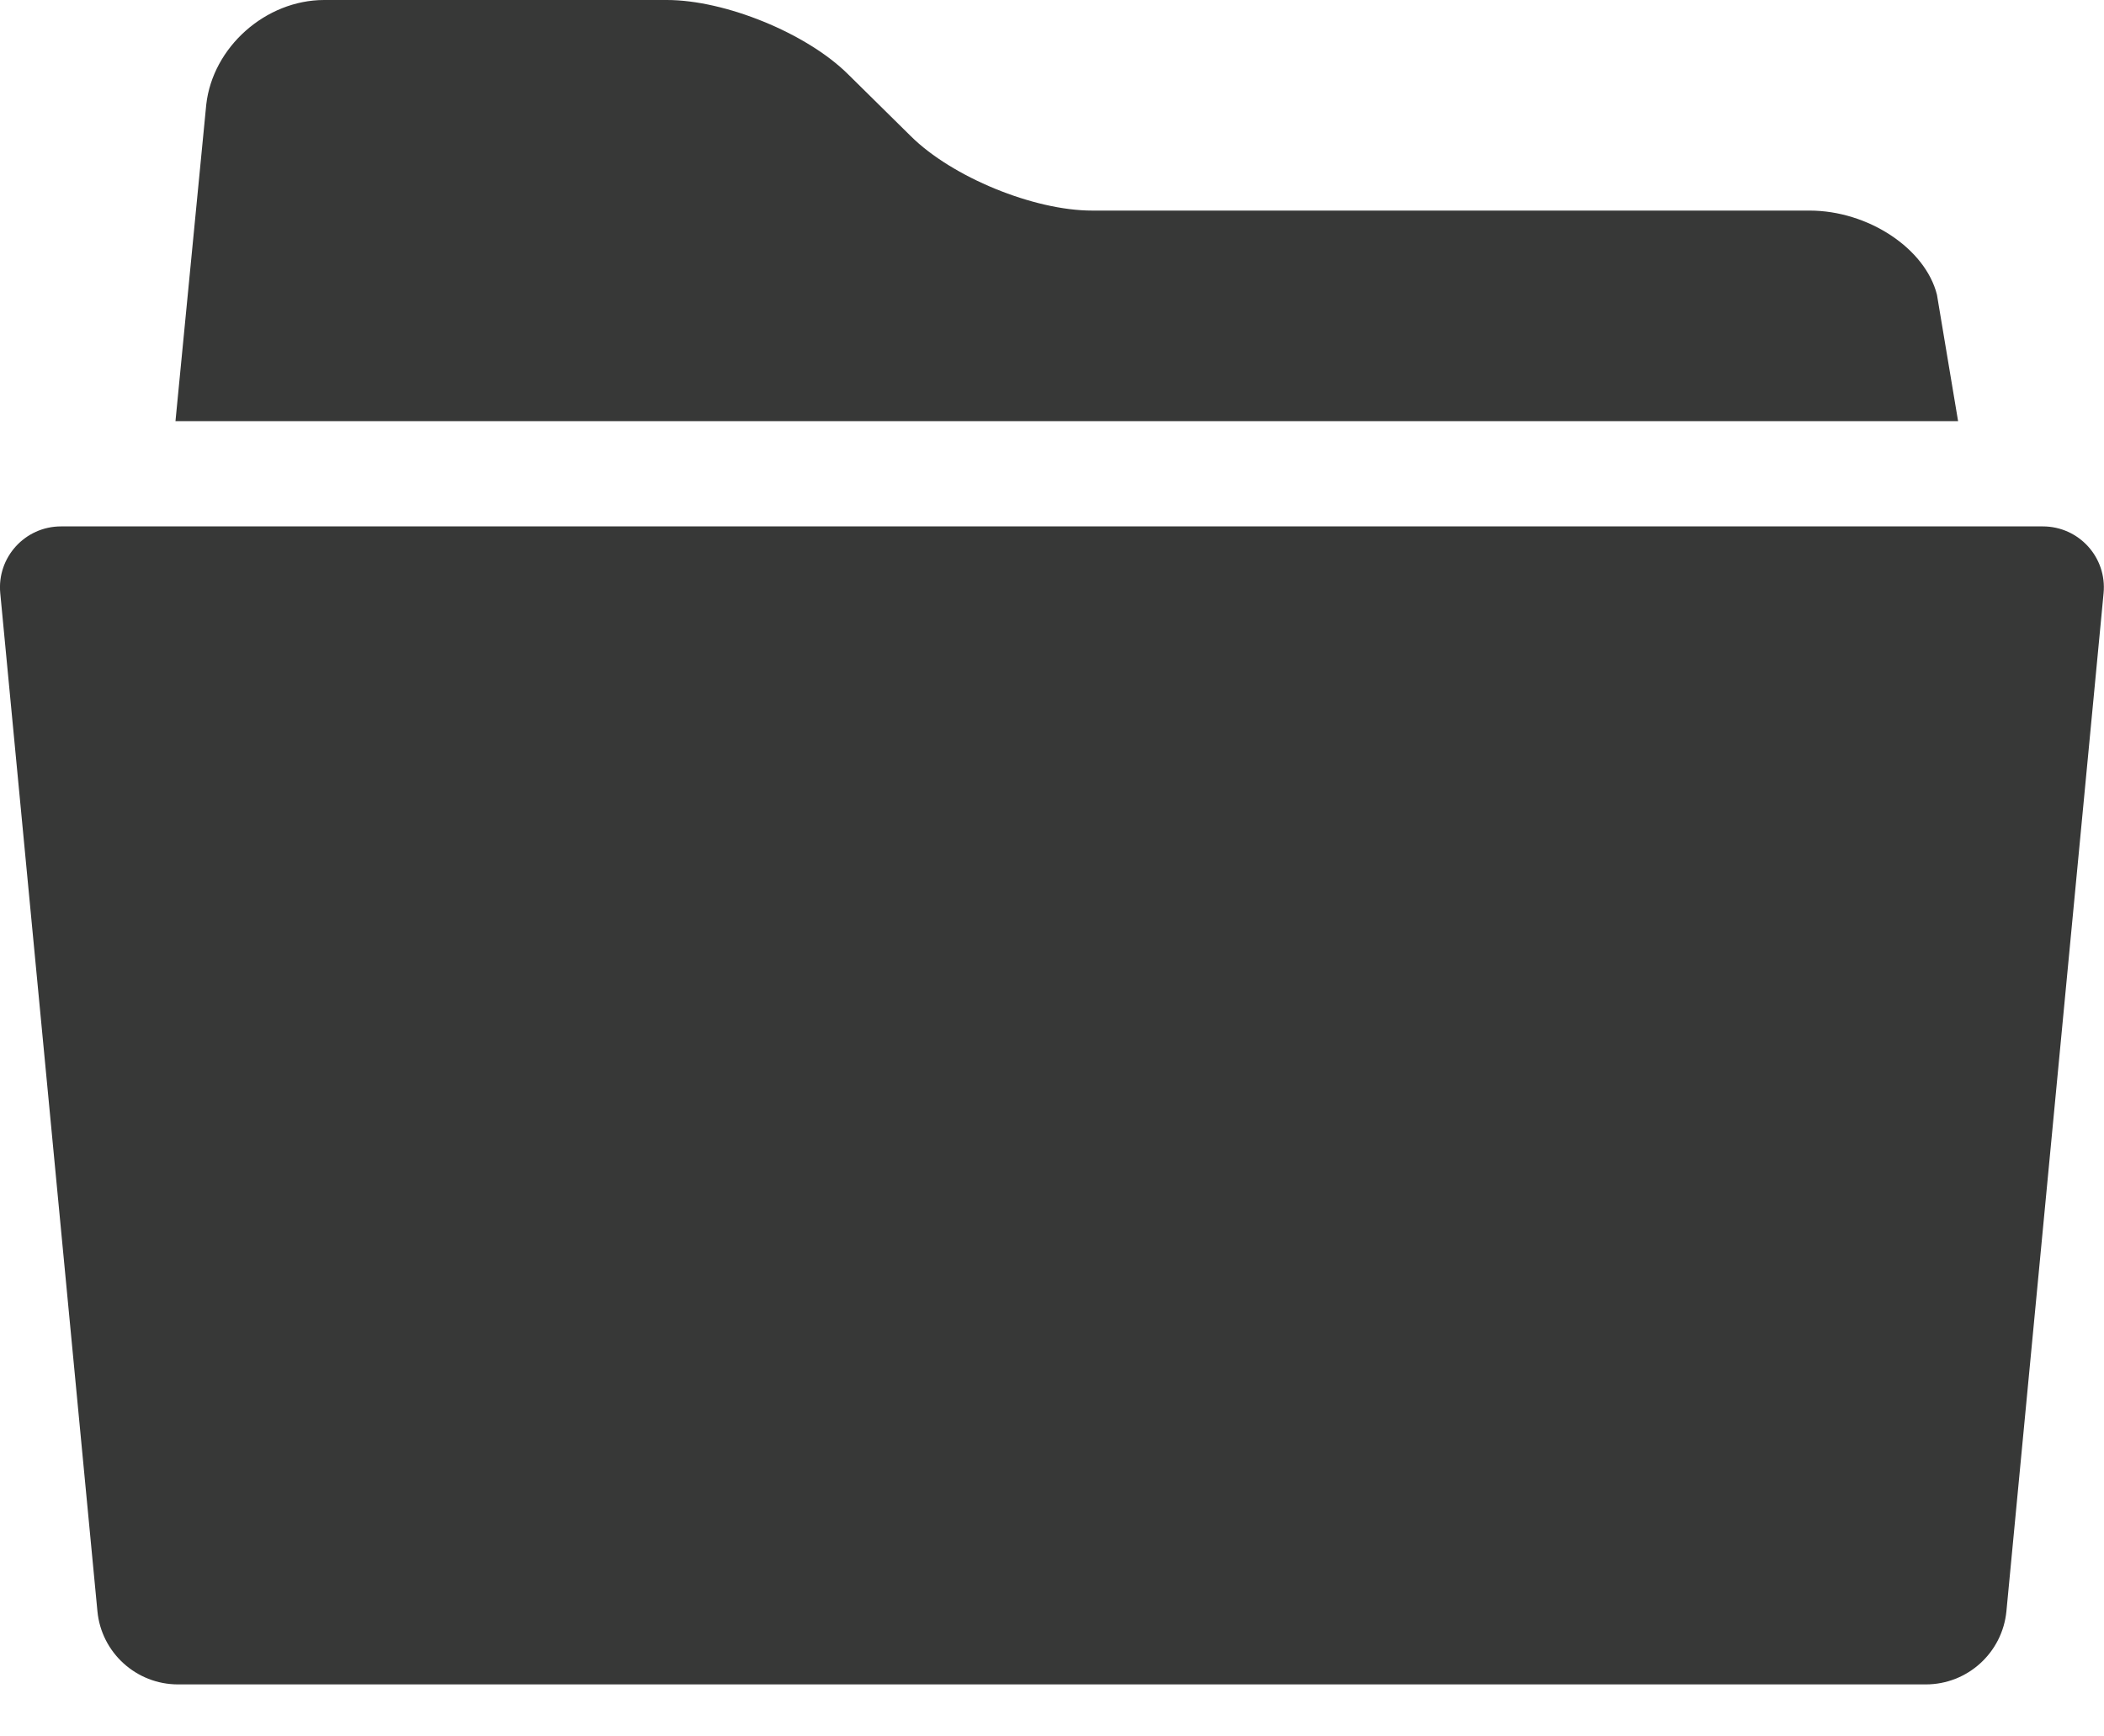
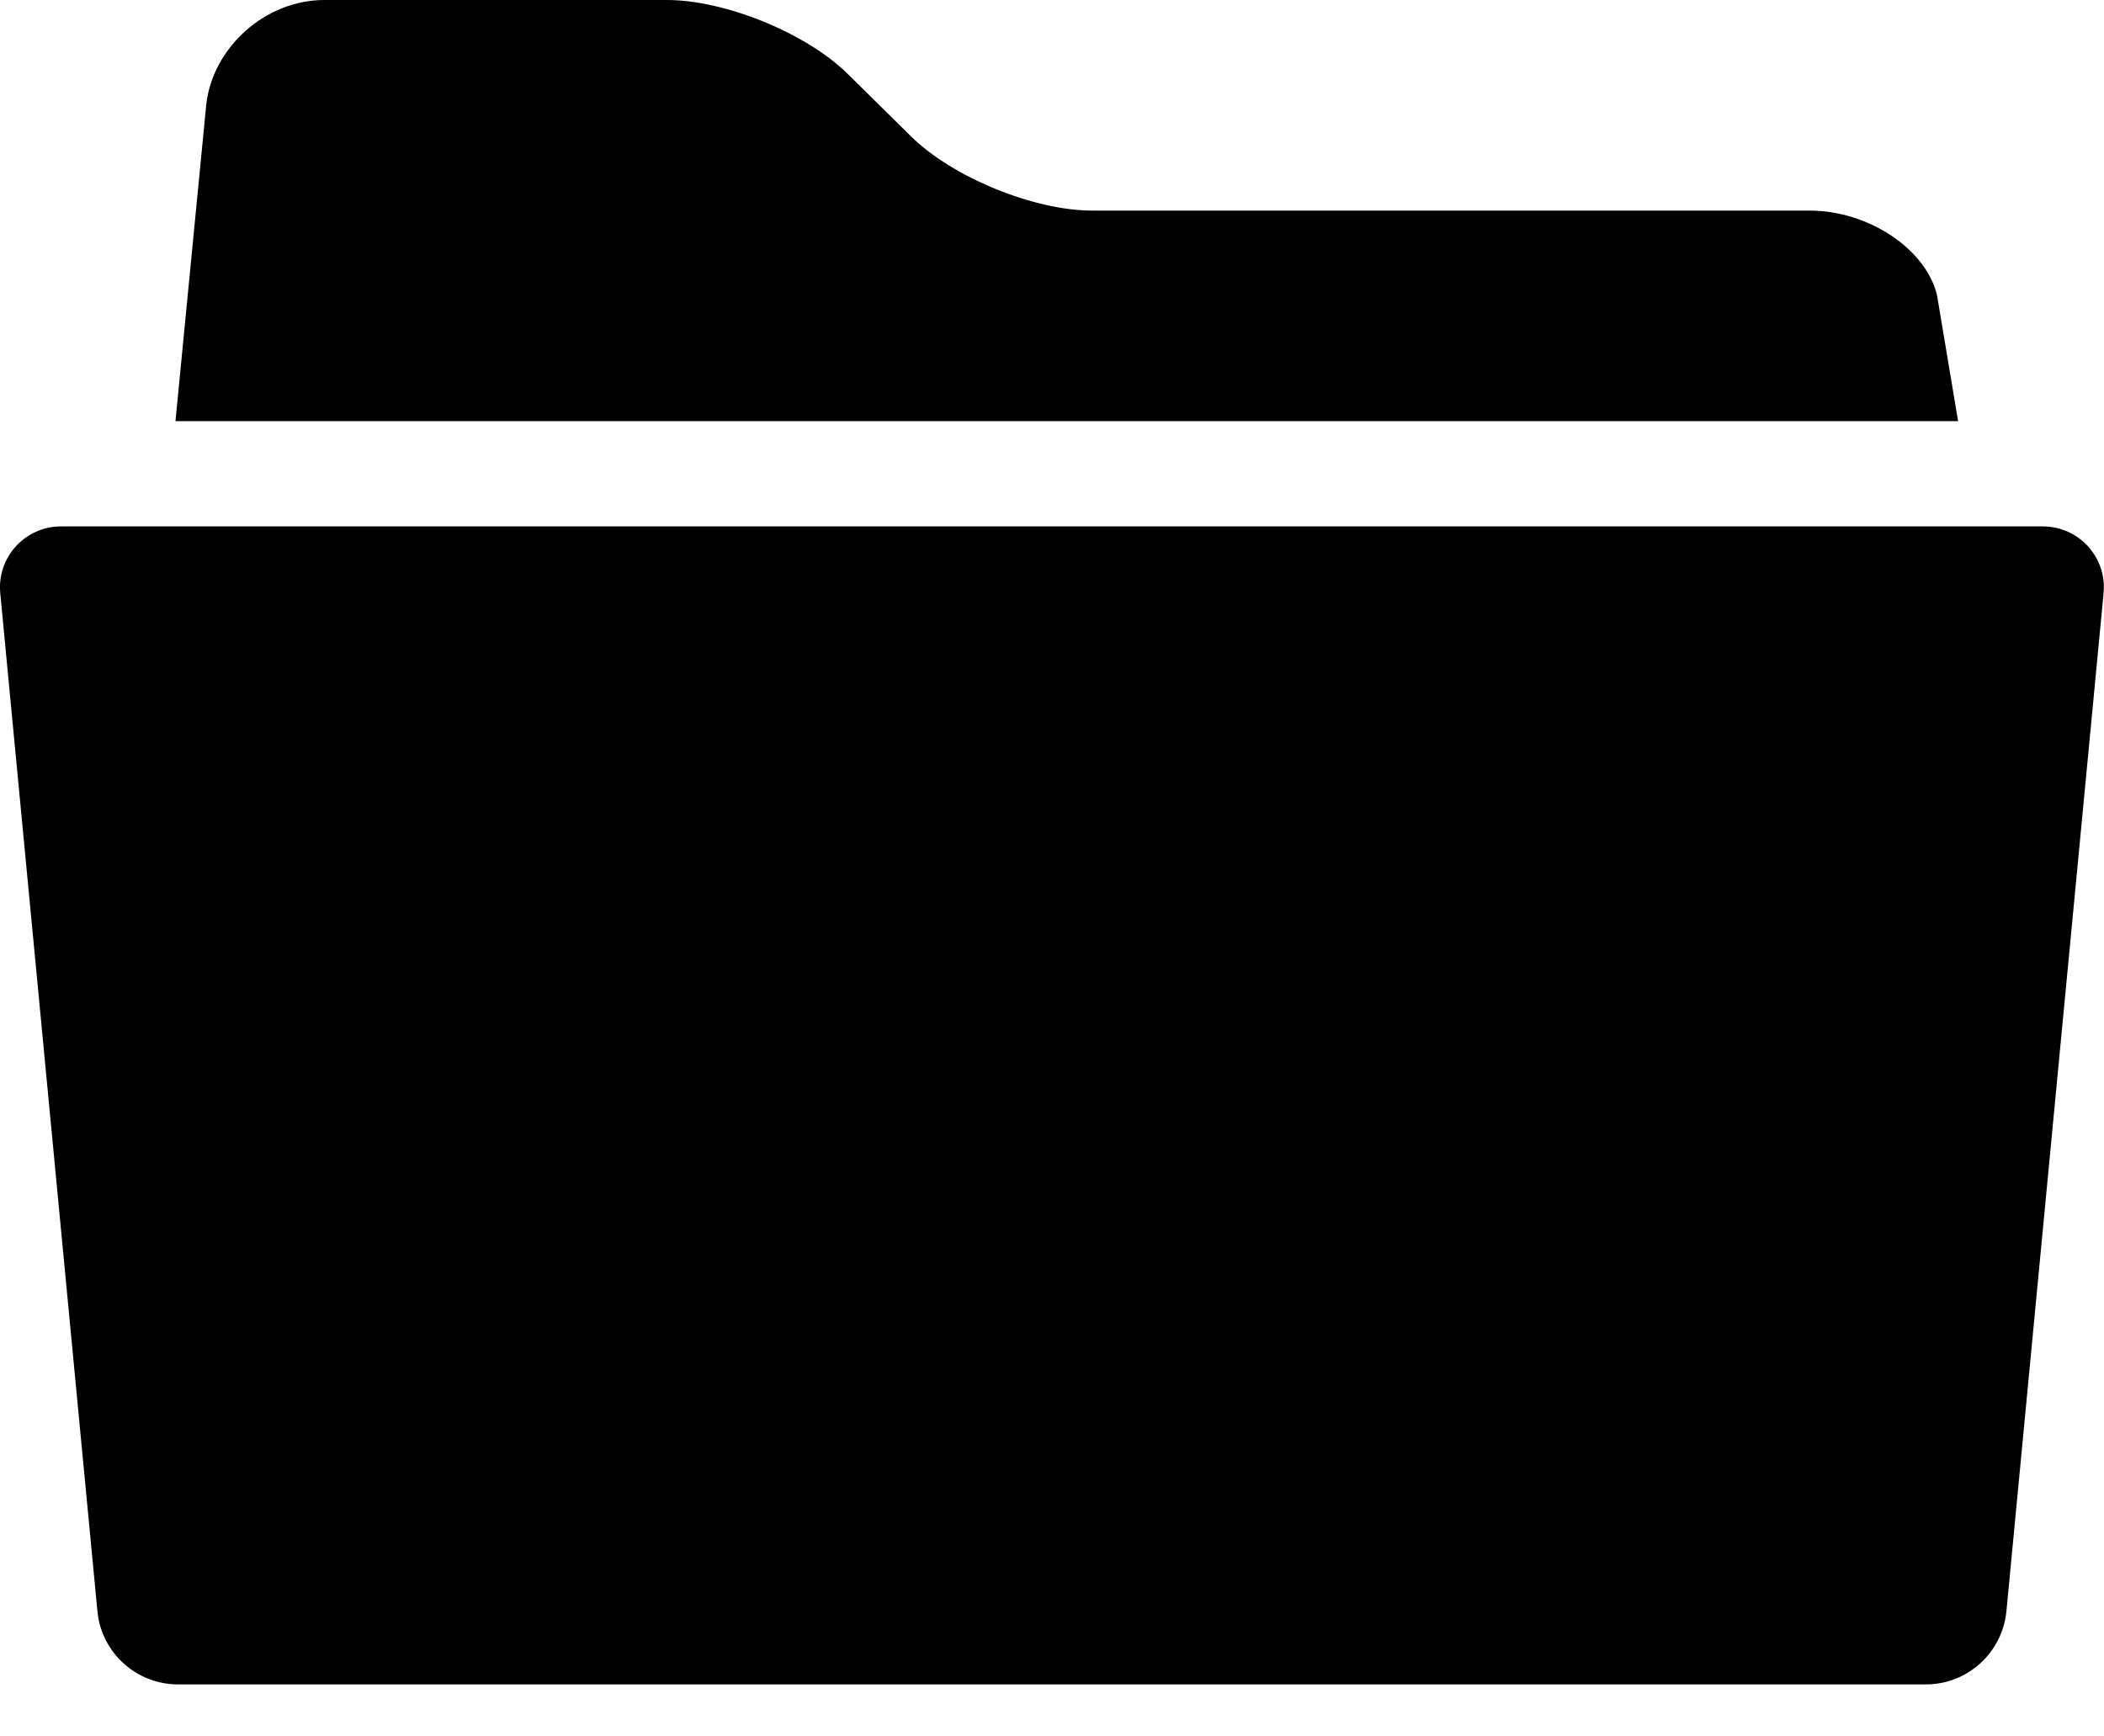
<svg xmlns="http://www.w3.org/2000/svg" width="40" height="33" viewBox="0 0 40 33" xml:space="preserve">
  <g id="folder">
-     <path fill="#373837" d="M36.824 5.603c-.222-.881-1.311-1.599-2.422-1.599H20.763c-1.109 0-2.662-.636-3.447-1.415l-1.193-1.177C15.338.632 13.787 0 12.678 0H6.163C5.052 0 4.043.895 3.921 1.99l-.585 6.017h33.89l-.402-2.404zm2.016 4.406H1.16c-.685 0-1.221.589-1.155 1.271l1.847 19.354c.074.789.739 1.393 1.533 1.393h33.227c.795 0 1.457-.605 1.533-1.393l1.847-19.354c.066-.683-.47-1.271-1.155-1.271z" />
+     <path d="M36.824 5.603c-.222-.881-1.311-1.599-2.422-1.599H20.763c-1.109 0-2.662-.636-3.447-1.415l-1.193-1.177C15.338.632 13.787 0 12.678 0H6.163C5.052 0 4.043.895 3.921 1.99l-.585 6.017h33.89l-.402-2.404zm2.016 4.406H1.16c-.685 0-1.221.589-1.155 1.271l1.847 19.354c.074.789.739 1.393 1.533 1.393h33.227c.795 0 1.457-.605 1.533-1.393l1.847-19.354c.066-.683-.47-1.271-1.155-1.271z" />
  </g>
</svg>
